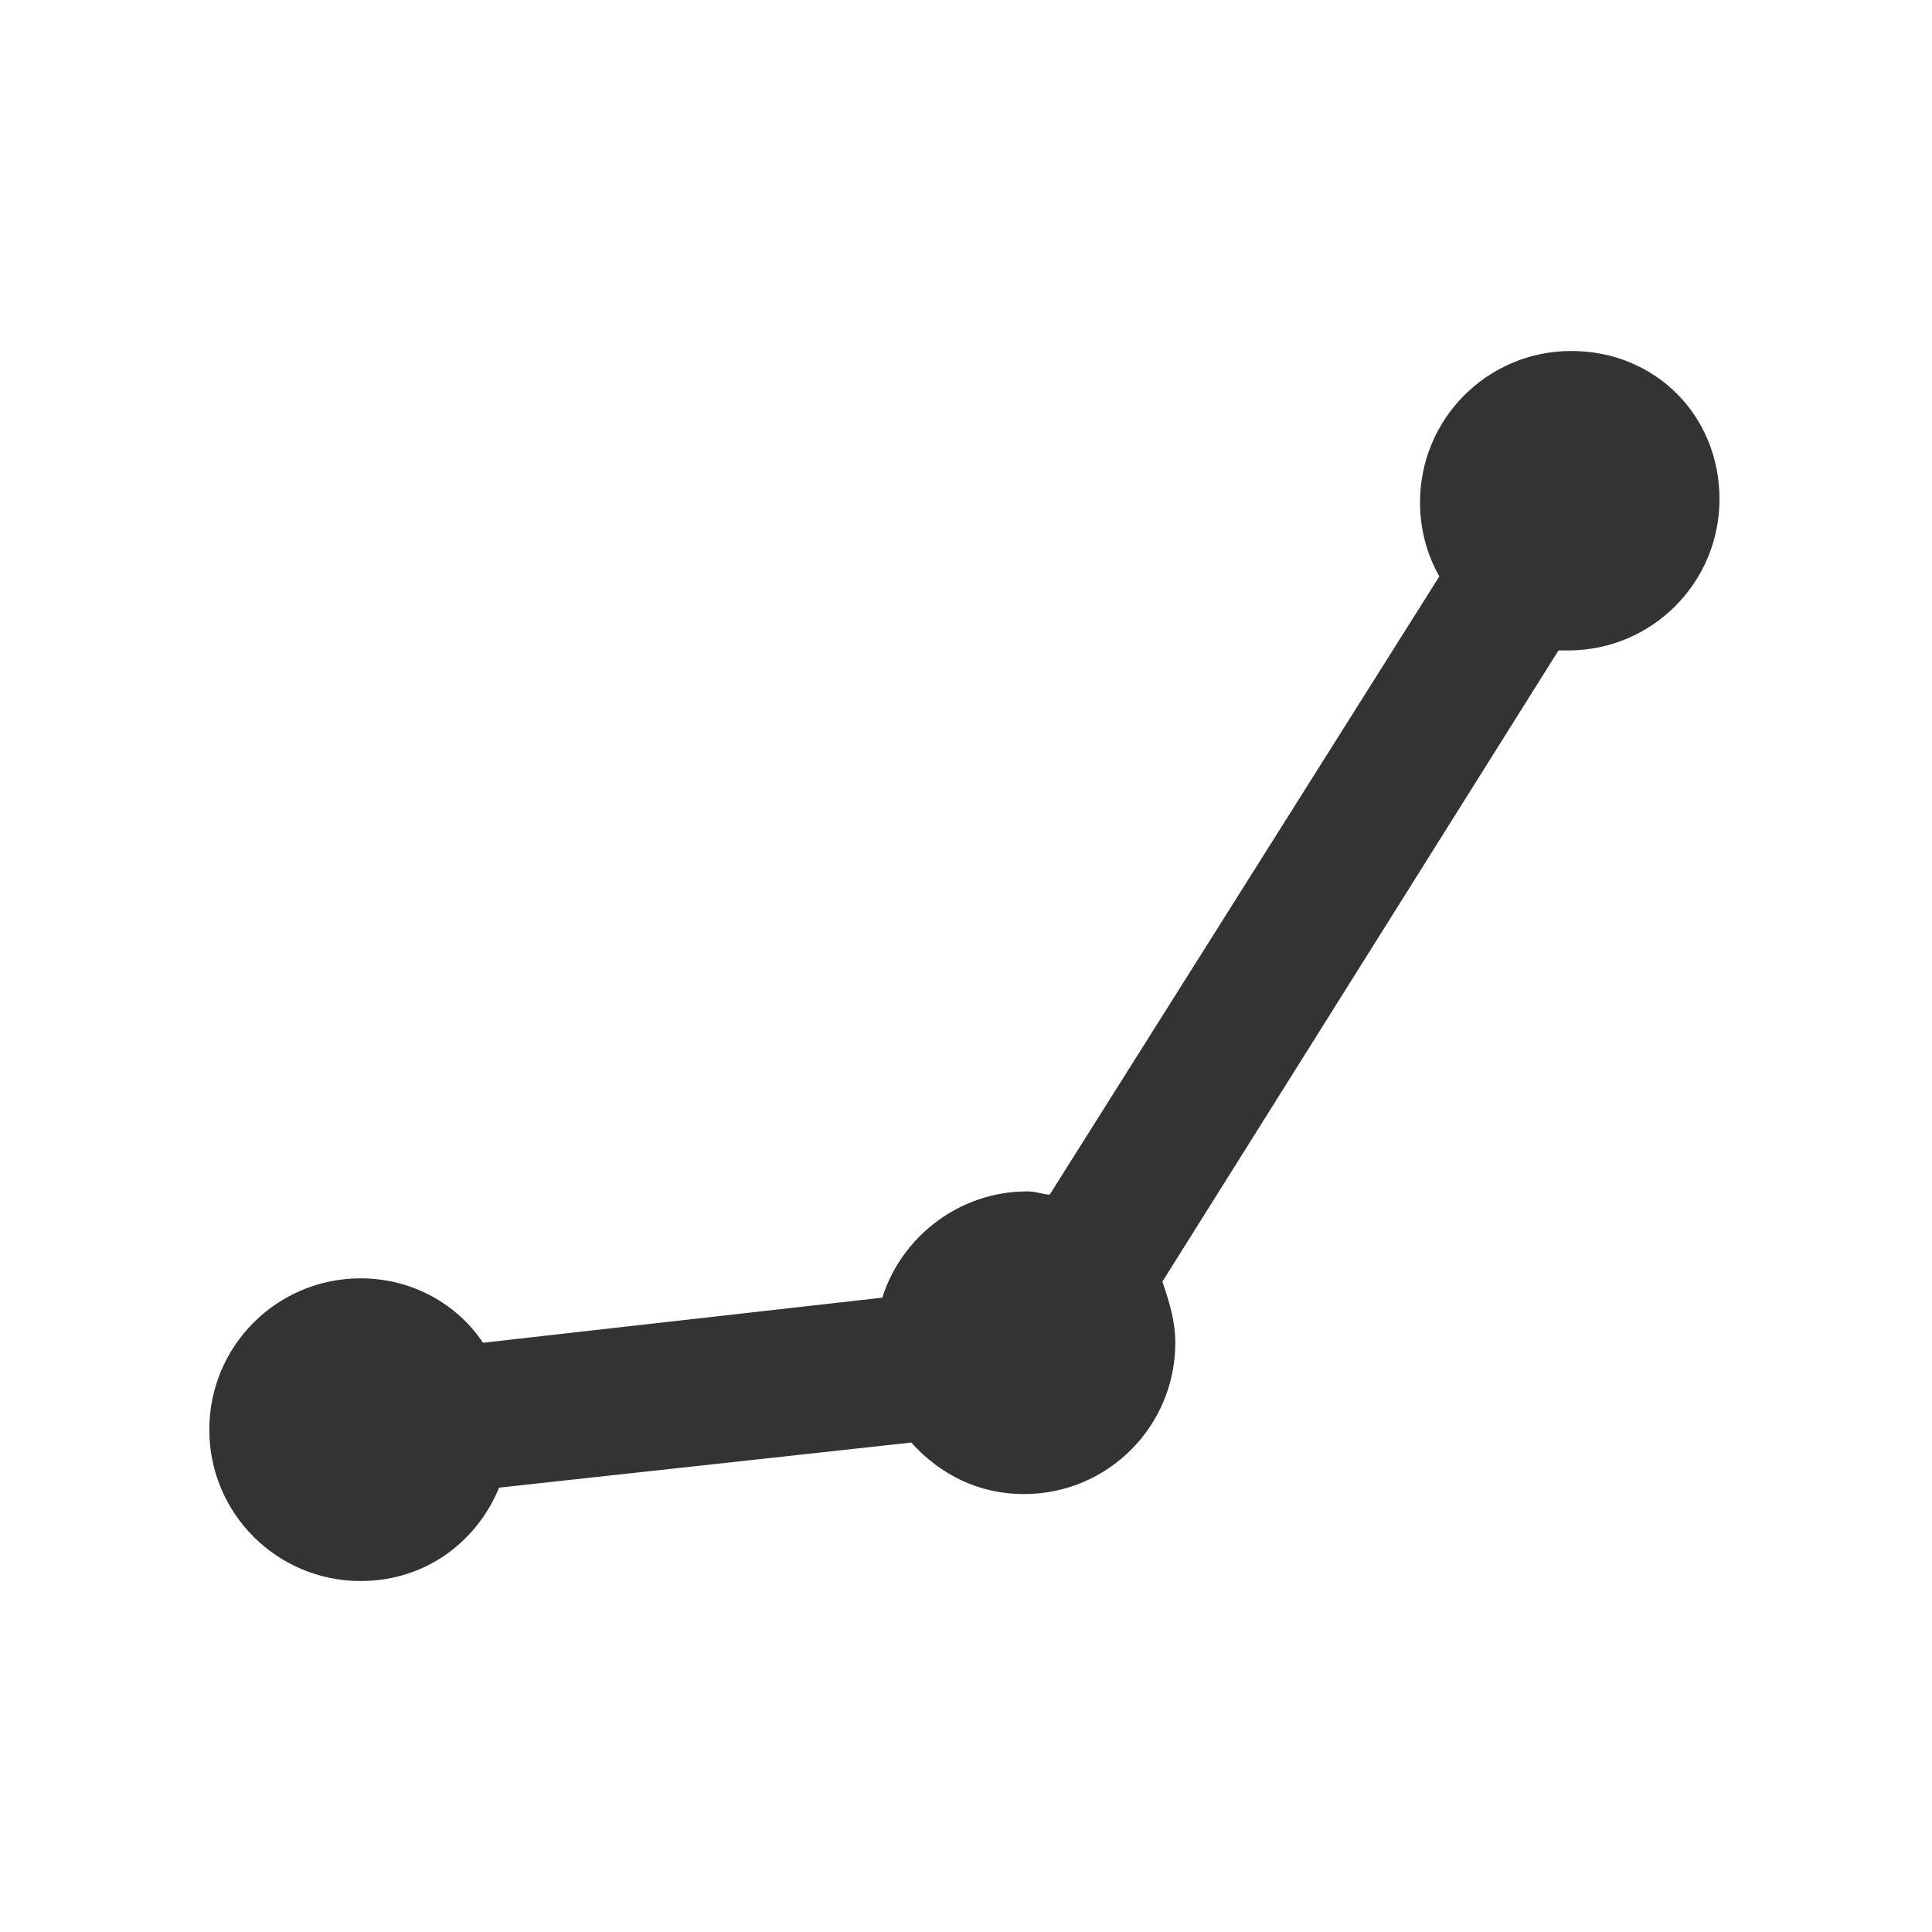
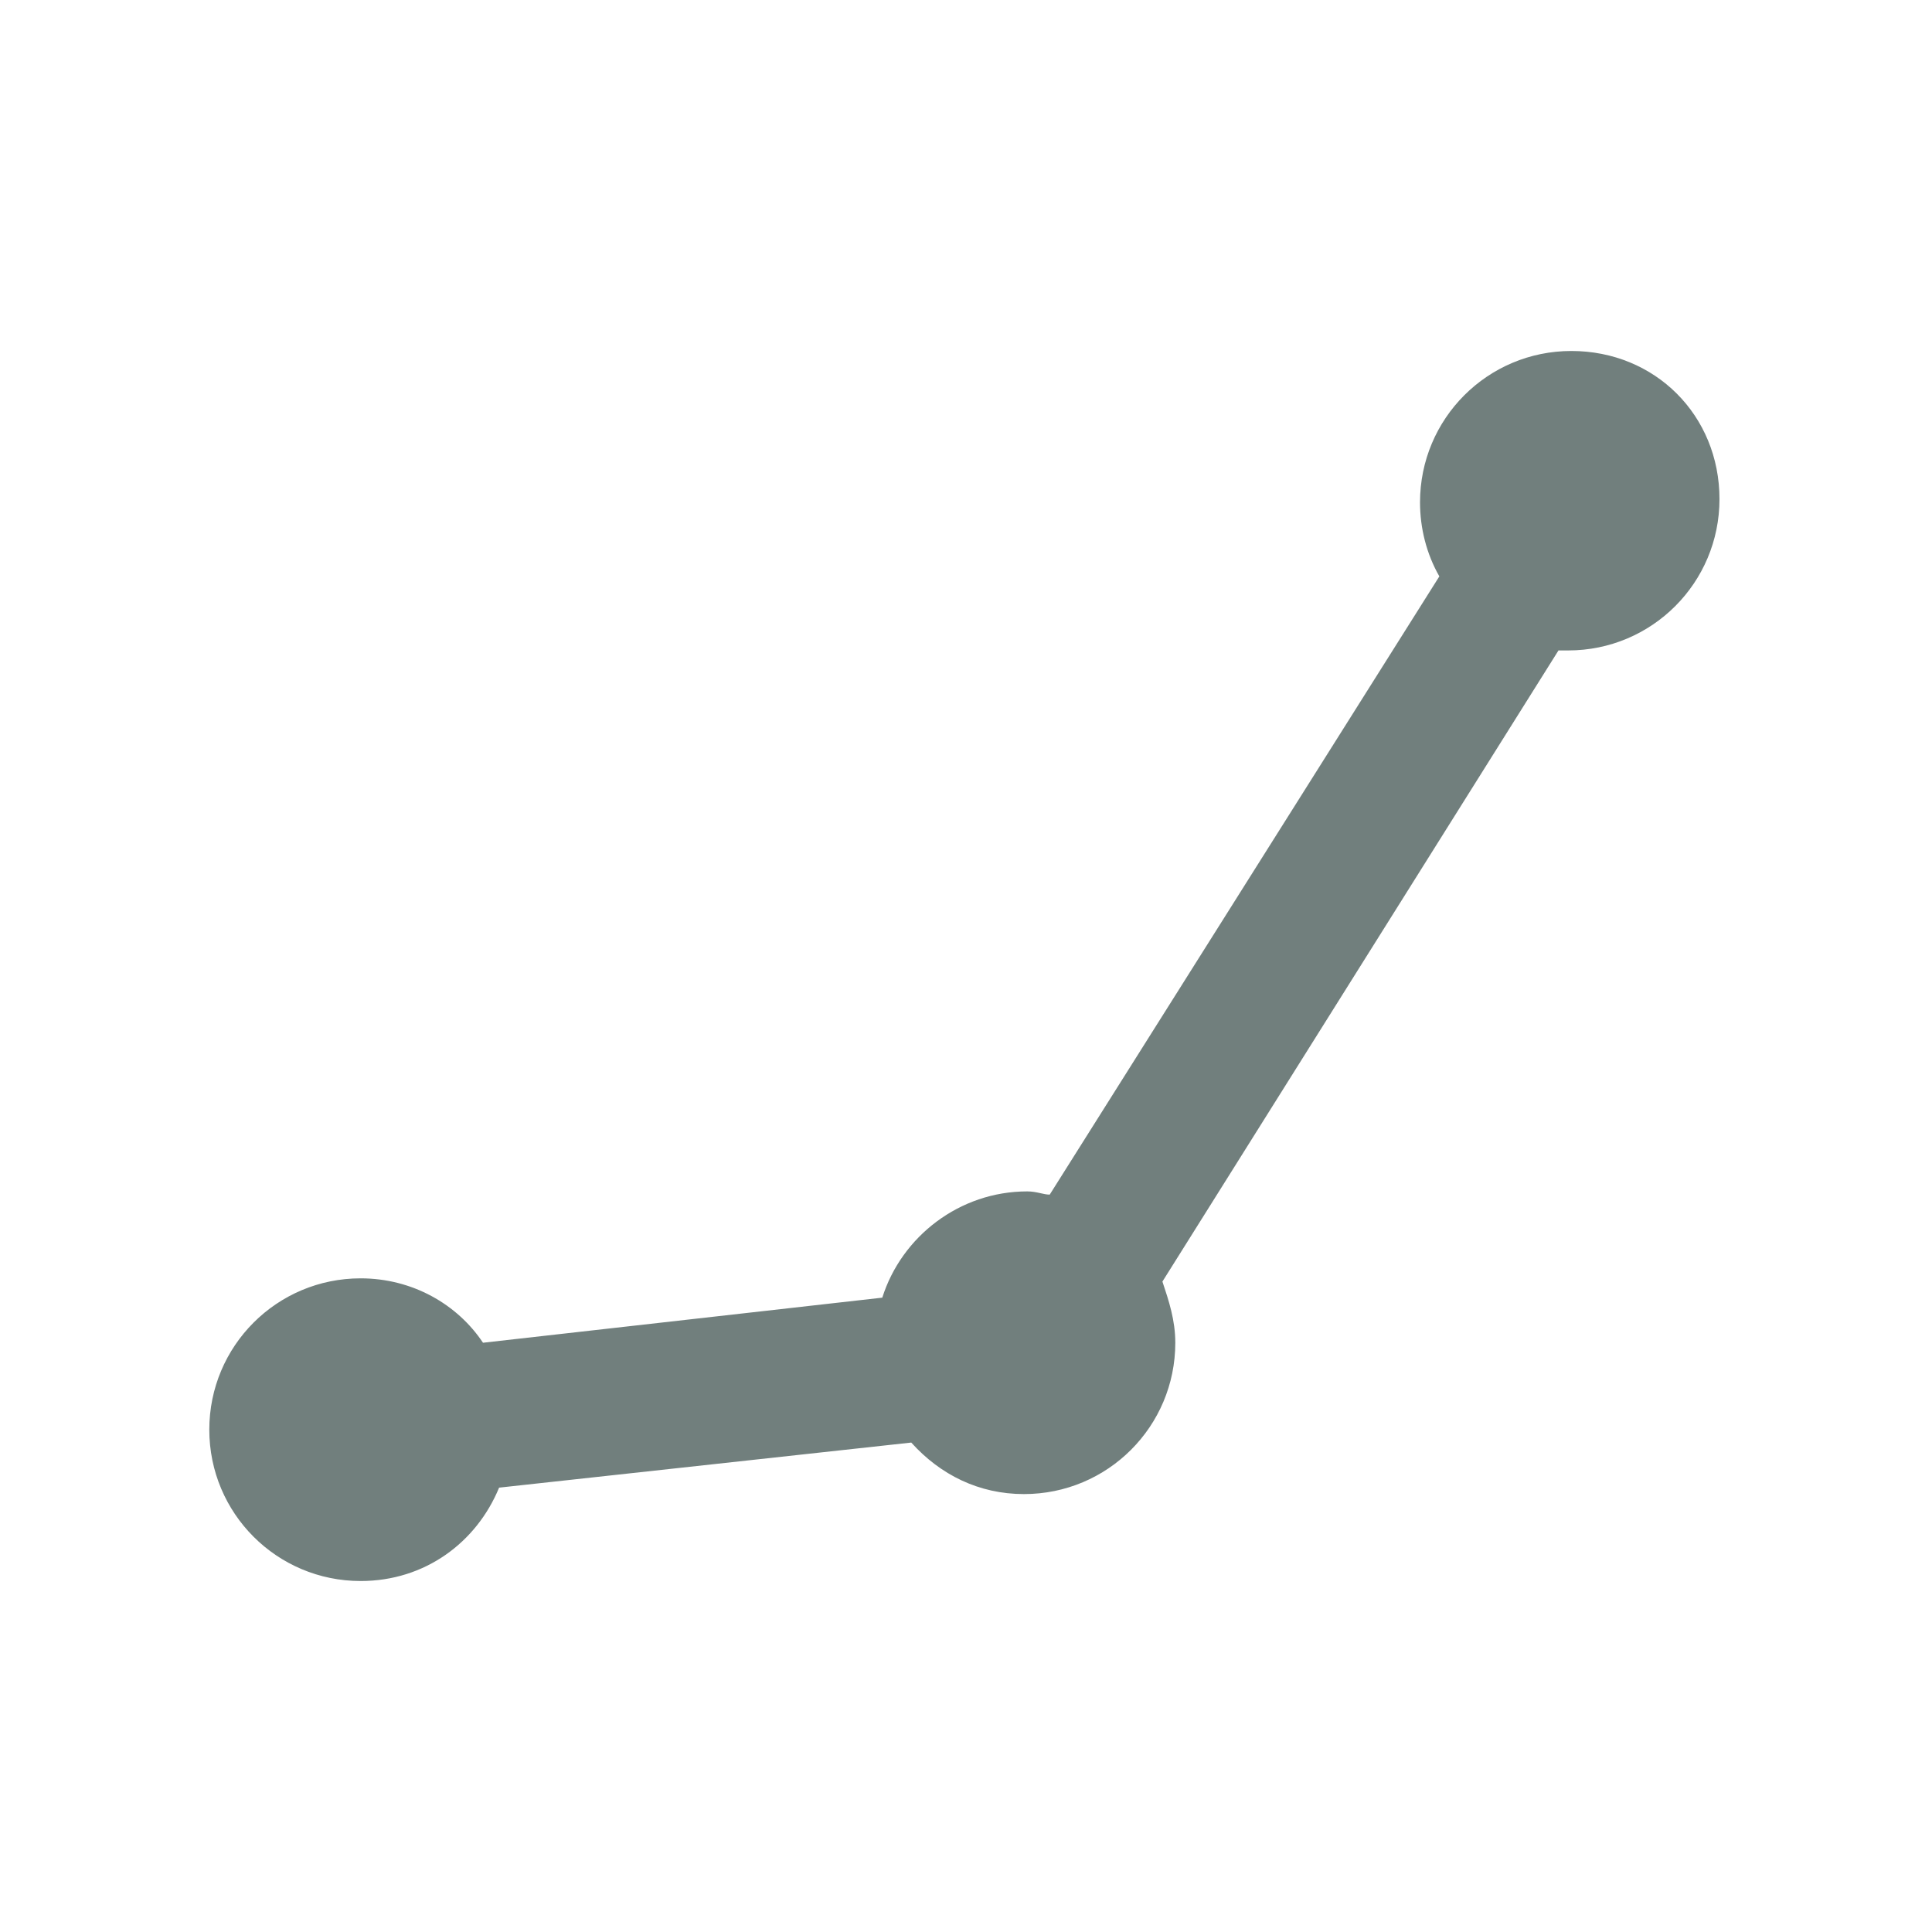
<svg xmlns="http://www.w3.org/2000/svg" version="1.1" id="Layer_1" x="0px" y="0px" viewBox="0 0 60 60" style="enable-background:new 0 0 60 60;" xml:space="preserve">
  <style type="text/css">
- 	.st0{fill:#333333;}
+ 	.st0{fill:#717F7D;}
</style>
  <g id="Shopping_Bag">
</g>
  <path class="st0" d="M48.8,10.9c-2.6,0-4.7,2.1-4.7,4.7c0,0.8,0.2,1.6,0.6,2.3L32.6,37.1c-0.2,0-0.4-0.1-0.7-0.1  c-2.1,0-3.9,1.4-4.5,3.3L15,41.7c-0.8-1.2-2.2-2-3.8-2c-2.6,0-4.7,2.1-4.7,4.7s2.1,4.7,4.7,4.7c2,0,3.6-1.2,4.3-2.9l12.8-1.4  c0.9,1,2.1,1.6,3.5,1.6c2.6,0,4.7-2.1,4.7-4.7c0-0.7-0.2-1.3-0.4-1.9l12.3-19.6c0.1,0,0.2,0,0.3,0c2.6,0,4.7-2.1,4.7-4.7  S51.4,10.9,48.8,10.9z" />
</svg>
